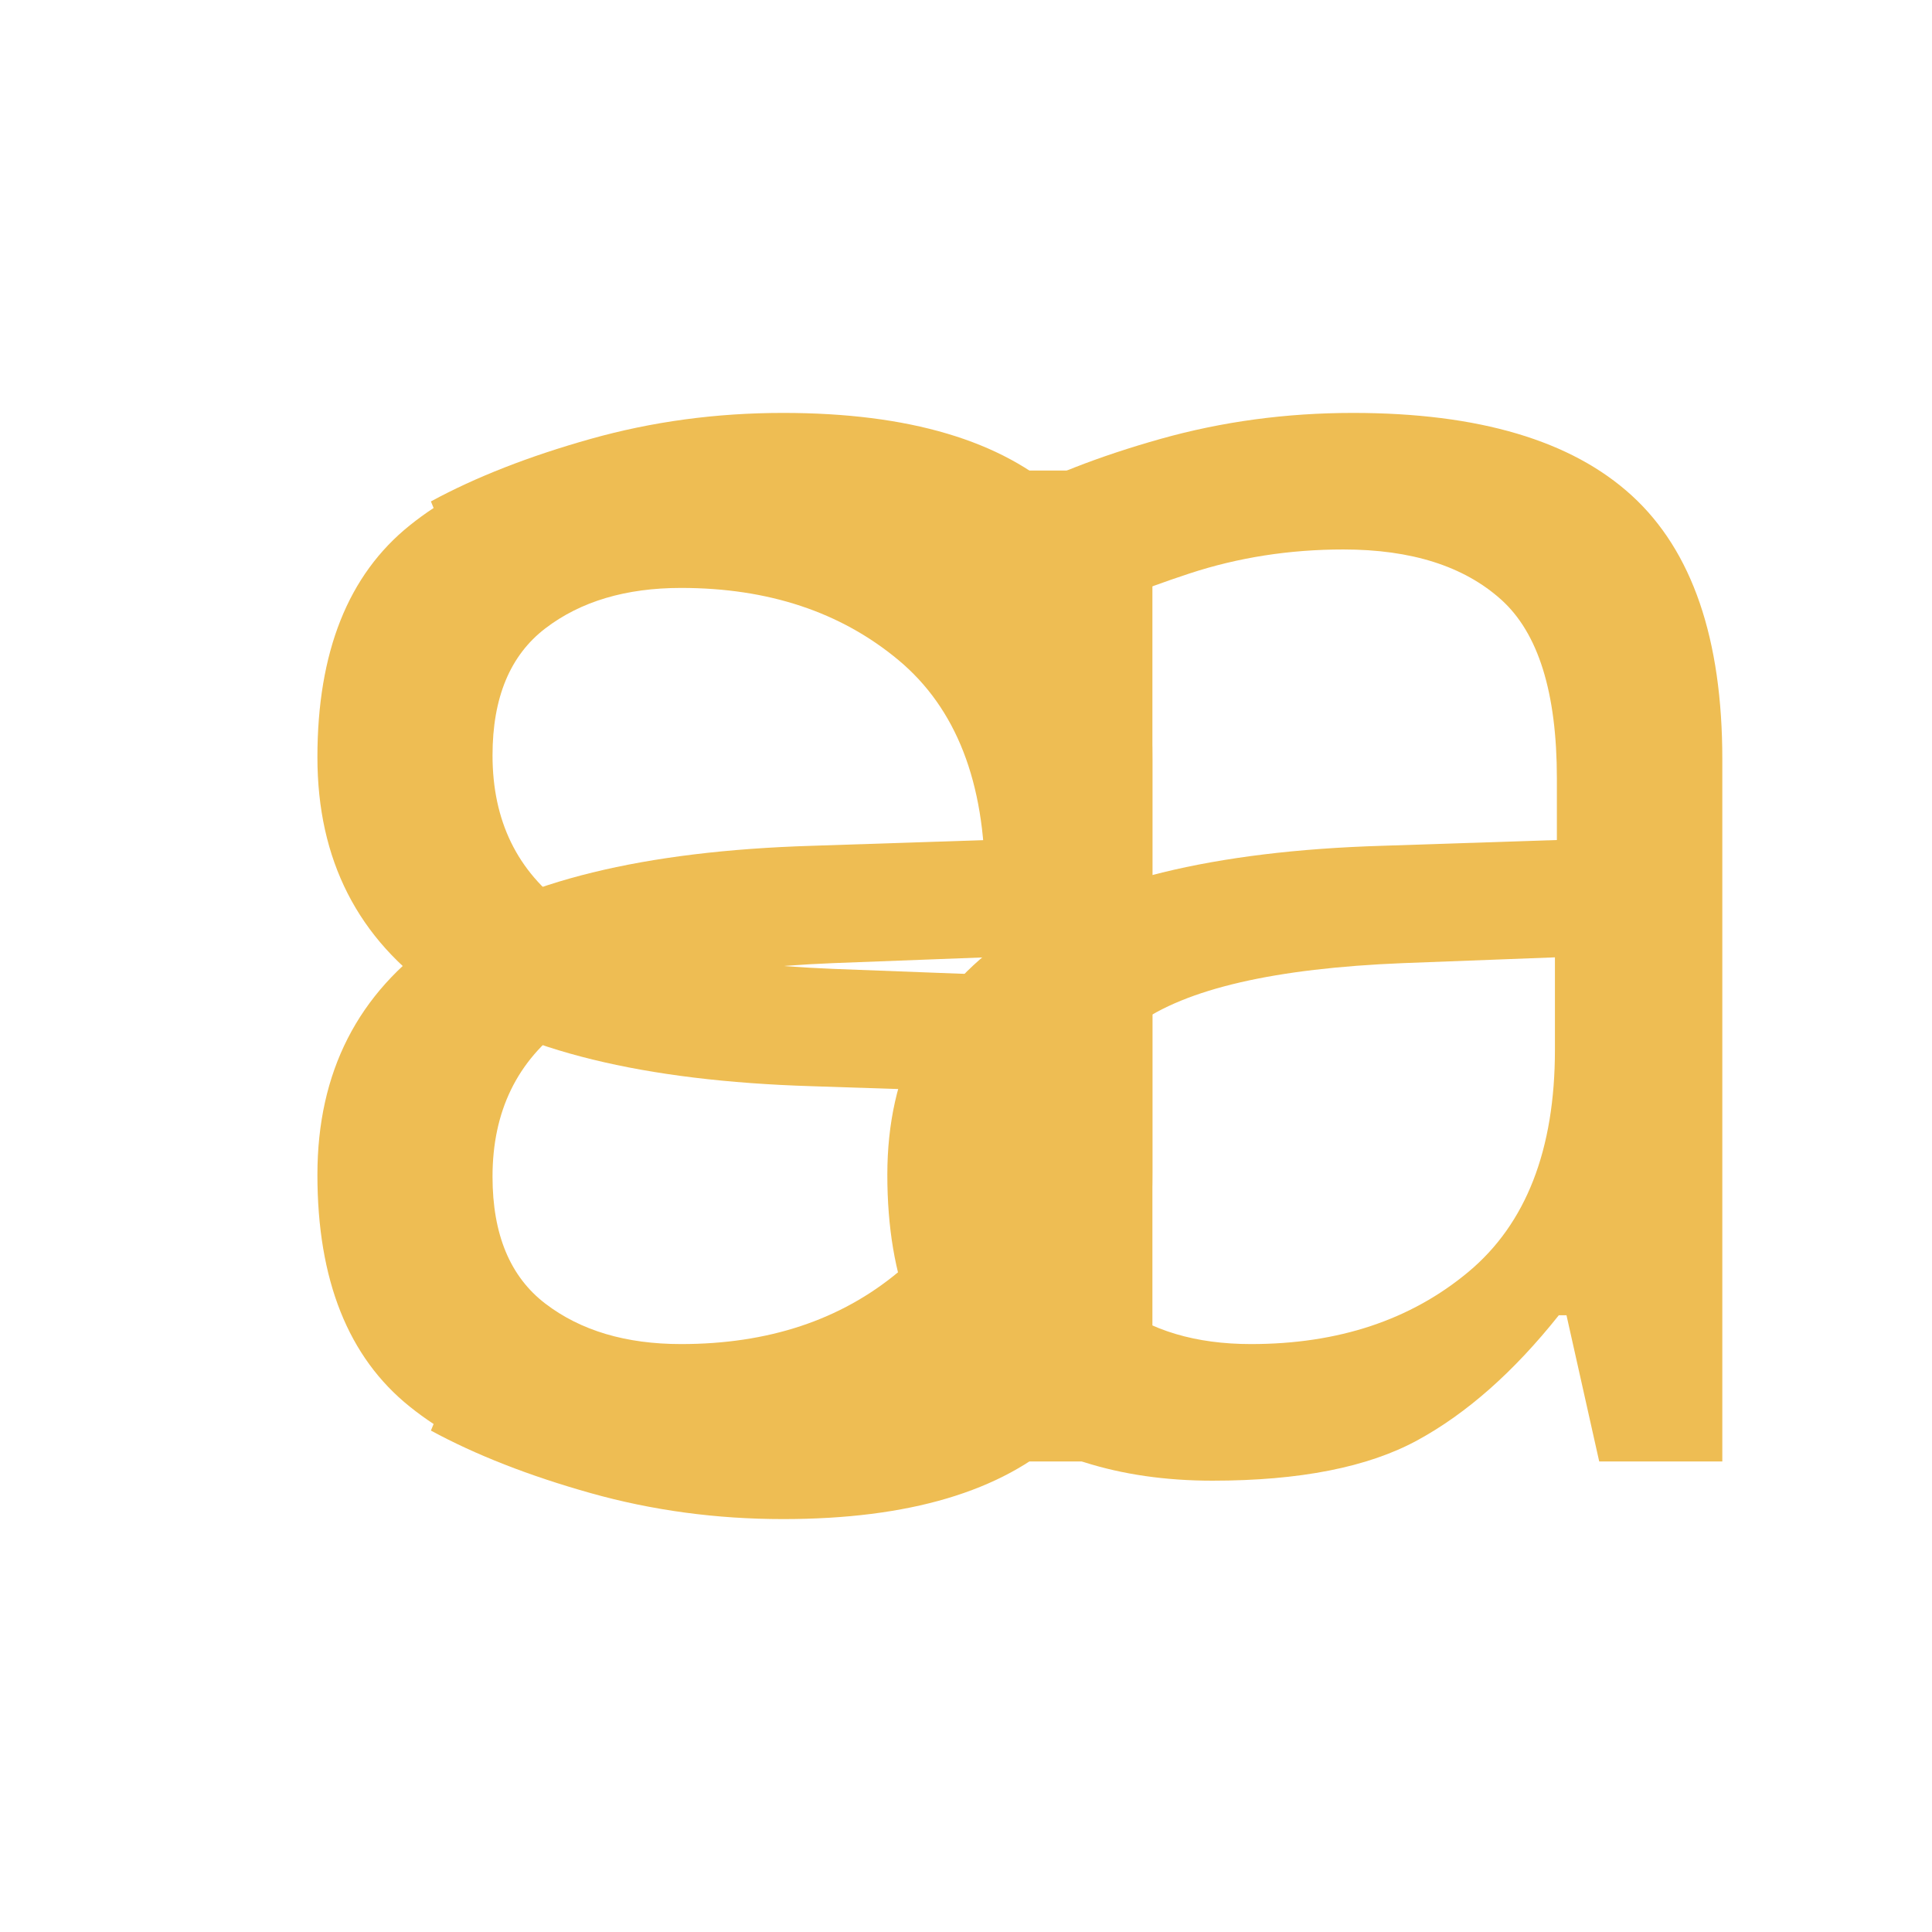
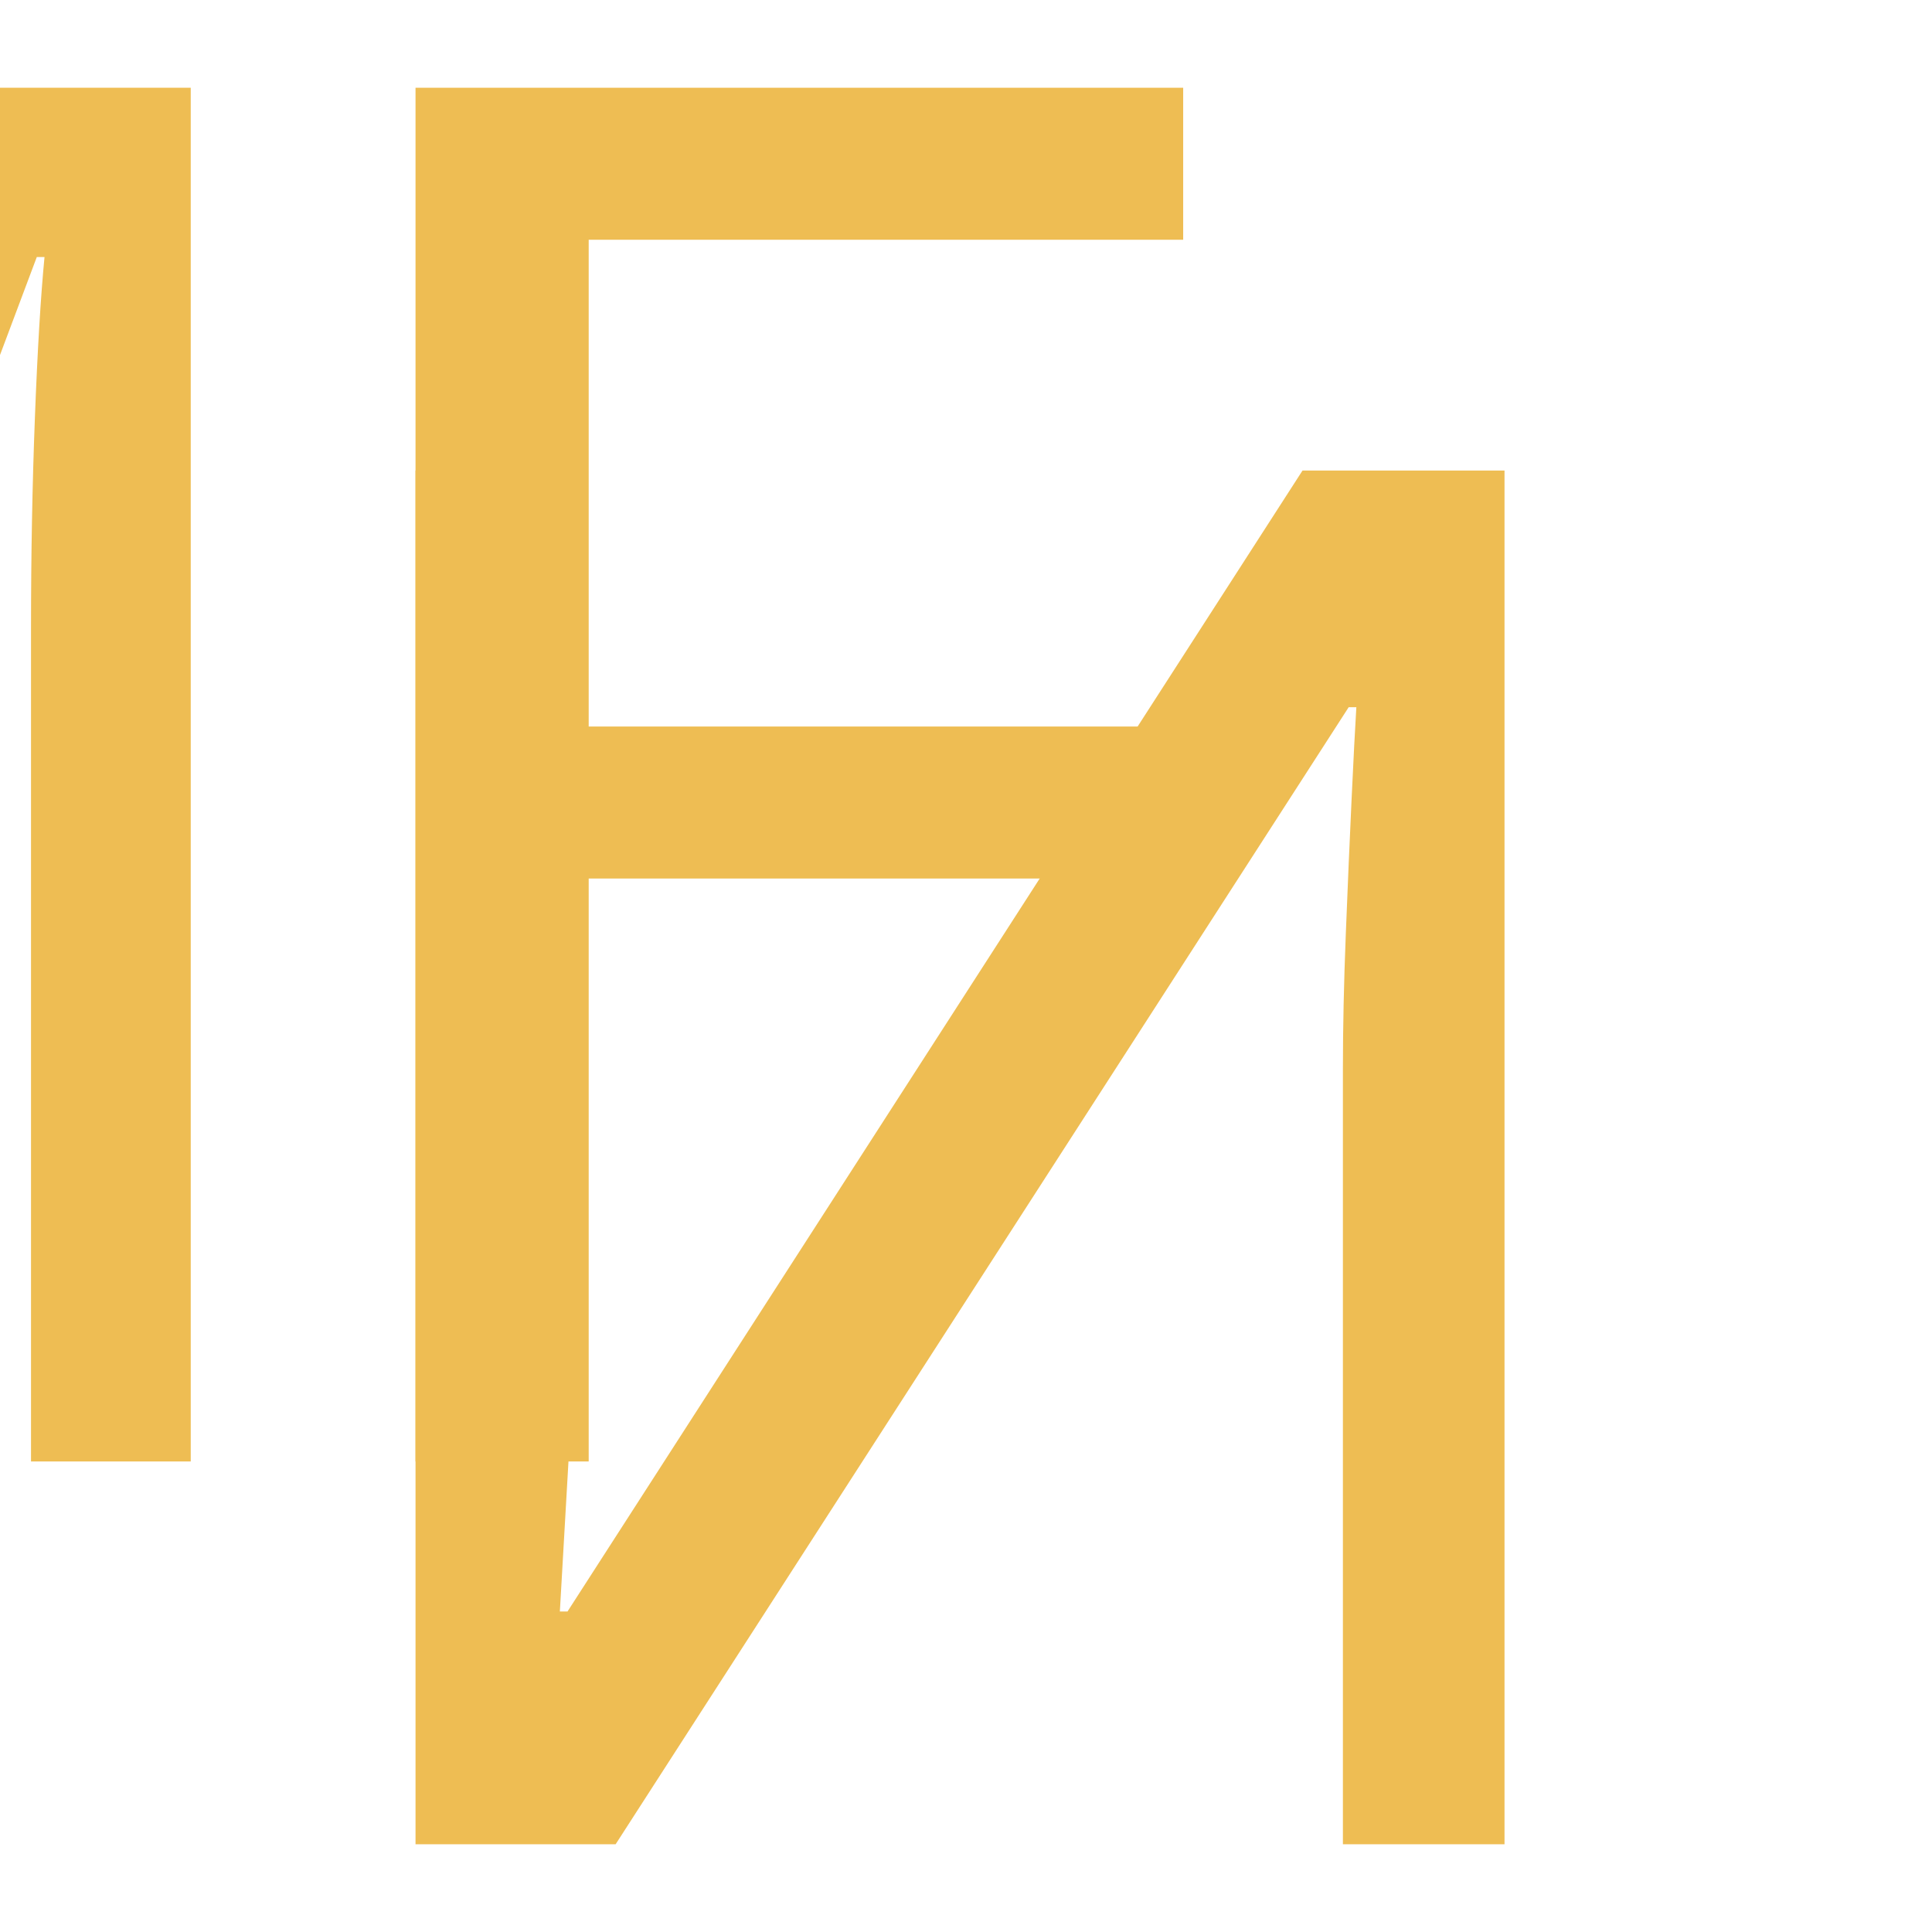
<svg xmlns="http://www.w3.org/2000/svg" version="1.1" id="Layer_1" x="0px" y="0px" viewBox="0 0 512 512" enable-background="new 0 0 512 512" xml:space="preserve">
-   <text transform="matrix(1 0 0 1 60.6648 387.302)" fill="#EEBD53" font-family="'CoreMellow15','LibreBaskerville-Bold'" font-size="509.882">a</text>
-   <text transform="matrix(1 0 0 1 211.6979 387.302)" fill="#EEBD53" font-family="'CoreMellow15','LibreBaskerville-Bold'" font-size="509.882">a</text>
-   <text transform="matrix(1 0 0 -1 60.6654 124.6982)" fill="#EEBD53" font-family="'CoreMellow15','LibreBaskerville-Bold'" font-size="509.882">a</text>
+   <text transform="matrix(1 0 0 1 60.6648 387.302)" fill="#EEBD53" font-family="'CoreMellow15','LibreBaskerville-Bold'" font-size="509.882">F</text>
+   <text transform="matrix(-1 0 0 1 100 387.302)" fill="#EEBD53" font-family="'CoreMellow15','LibreBaskerville-Bold'" font-size="509.882">M</text>
+   <text transform="matrix(1 0 0 -1 60.6654 124.6982)" fill="#EEBD53" font-family="'CoreMellow15','LibreBaskerville-Bold'" font-size="509.882">N</text>
</svg>
